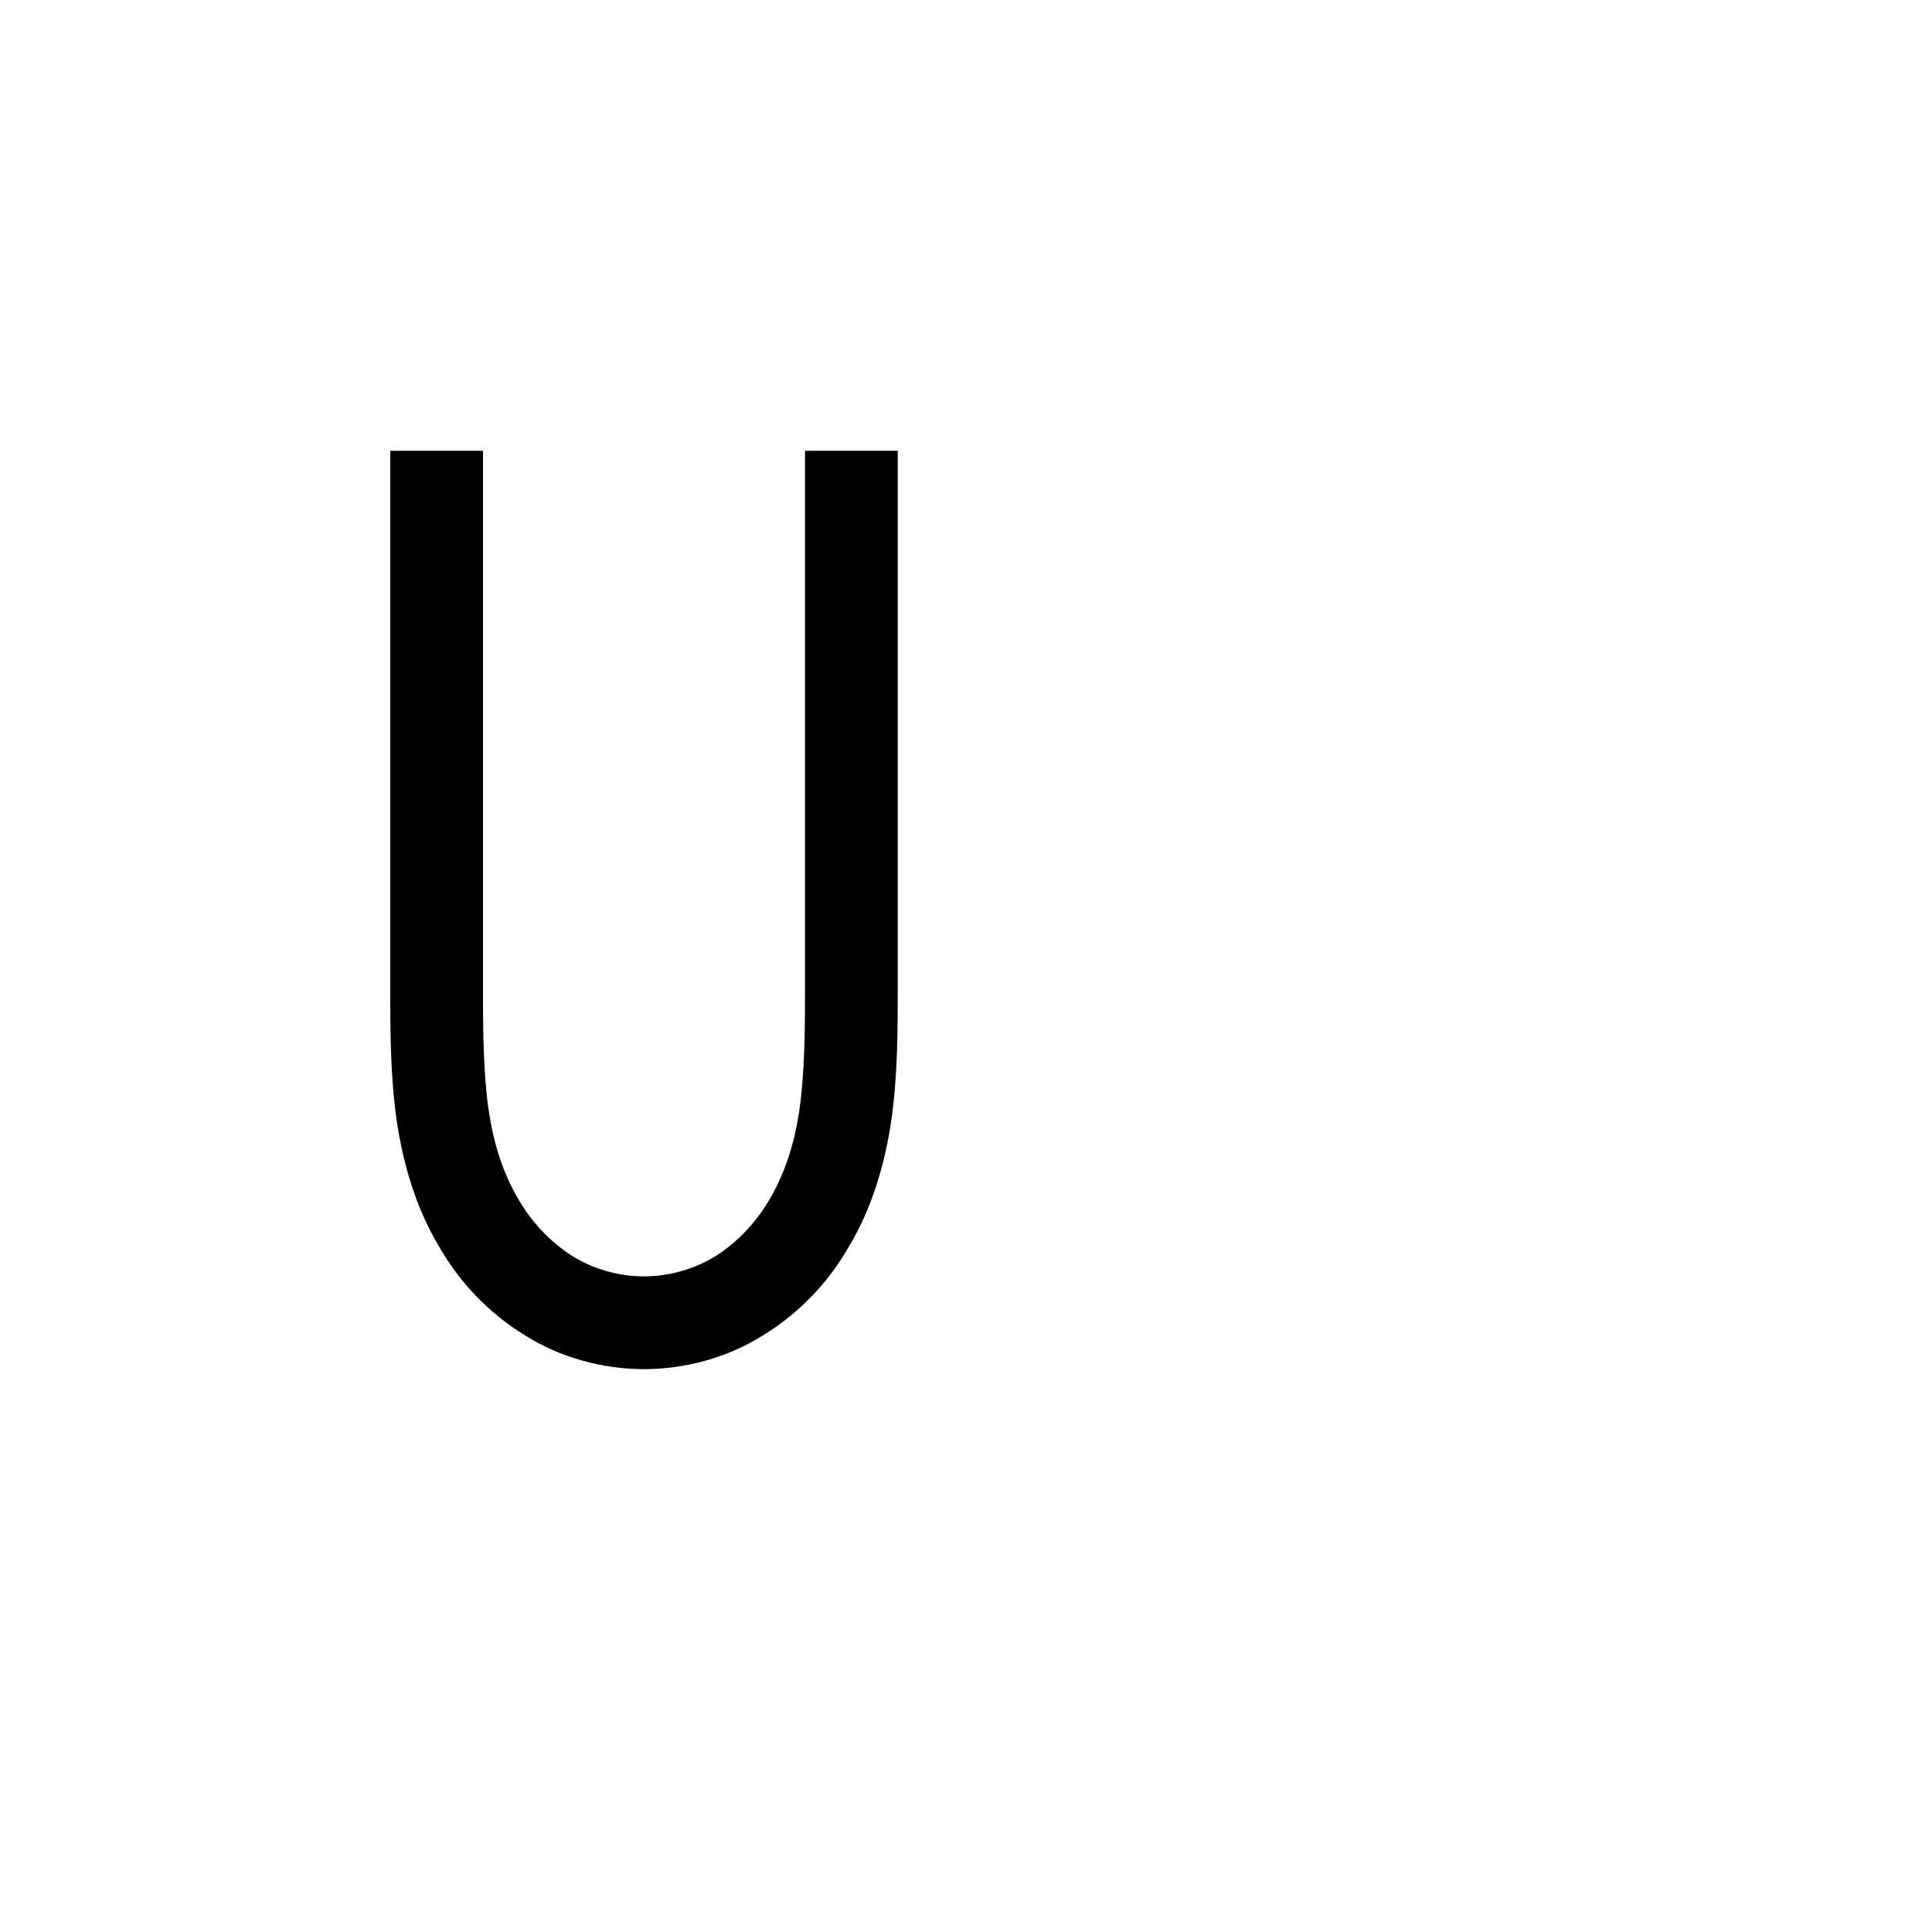
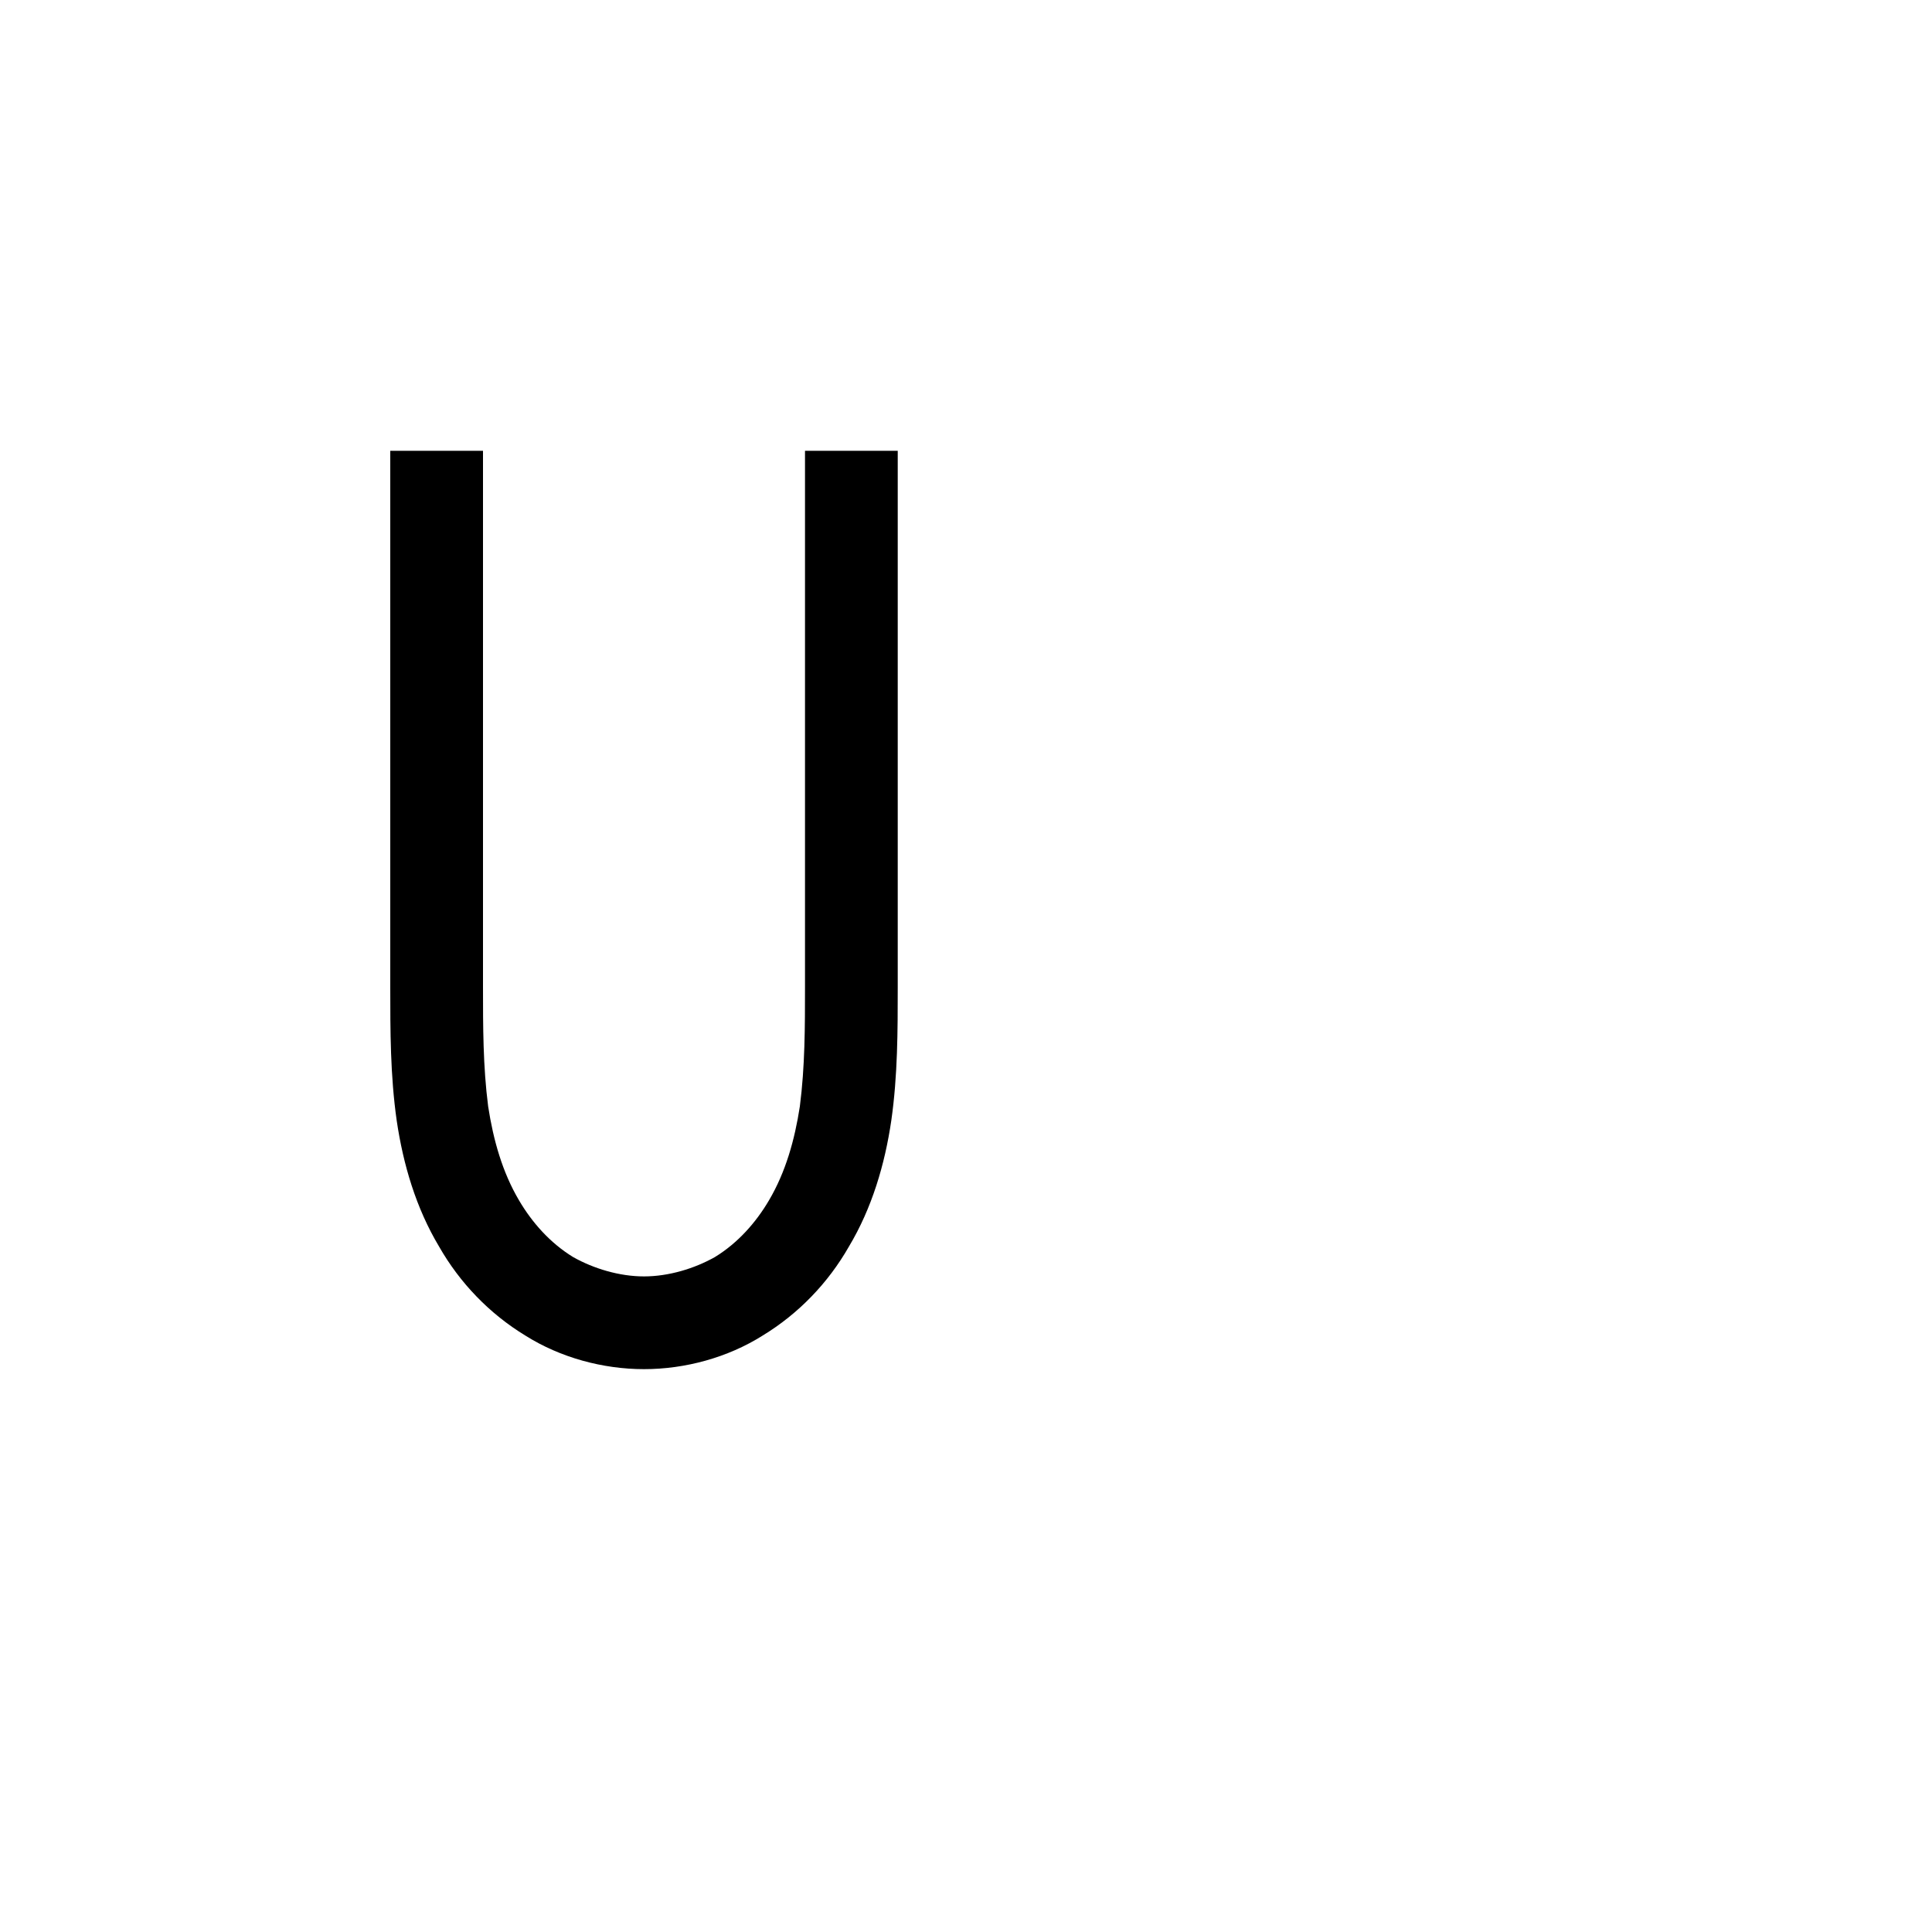
<svg xmlns="http://www.w3.org/2000/svg" viewBox="-0.25 -1.05 1.5 1.5">
-   <path d="M 0.125 -0.7 L 0.125 -0.284 C 0.125 -0.256  0.125 -0.228  0.128 -0.199 C 0.131 -0.171  0.138 -0.143  0.153 -0.118 C 0.163 -0.101  0.177 -0.086  0.194 -0.075 C 0.21 -0.065  0.23 -0.059  0.25 -0.059 C 0.27 -0.059  0.29 -0.065  0.306 -0.075 C 0.323 -0.086  0.337 -0.101  0.347 -0.118 C 0.362 -0.143  0.369 -0.171  0.372 -0.199 C 0.375 -0.228  0.375 -0.256  0.375 -0.284 L 0.375 -0.7 L 0.447 -0.7 L 0.447 -0.284 C 0.447 -0.25  0.447 -0.215  0.442 -0.18 C 0.437 -0.146  0.427 -0.112  0.409 -0.082 C 0.393 -0.054  0.37 -0.03  0.342 -0.013 C 0.315 0.004  0.282 0.013  0.25 0.013 C 0.218 0.013  0.185 0.004  0.158 -0.013 C 0.13 -0.03  0.107 -0.054  0.091 -0.082 C 0.073 -0.112  0.063 -0.146  0.058 -0.18 C 0.053 -0.215  0.053 -0.25  0.053 -0.284 L 0.053 -0.7 L 0.125 -0.7 Z" fill="black" />
+   <path d="M 0.25 0.013 C 0.218 0.013  0.185 0.004  0.158 -0.013 C 0.13 -0.03  0.107 -0.054  0.091 -0.082 C 0.073 -0.112  0.063 -0.146  0.058 -0.18 C 0.053 -0.215  0.053 -0.25  0.053 -0.284 L 0.053 -0.7 L 0.125 -0.7 L 0.125 -0.284 C 0.125 -0.253  0.125 -0.222  0.129 -0.191 L 0.129 -0.191 C 0.133 -0.165  0.14 -0.14  0.153 -0.118 C 0.153 -0.118  0.153 -0.118  0.153 -0.118 C 0.163 -0.101  0.177 -0.085  0.195 -0.074 L 0.195 -0.074 C 0.211 -0.065  0.231 -0.059  0.25 -0.059 C 0.269 -0.059  0.289 -0.065  0.305 -0.074 C 0.323 -0.085  0.337 -0.101  0.347 -0.118 L 0.347 -0.118 C 0.36 -0.14  0.367 -0.165  0.371 -0.191 C 0.371 -0.191  0.371 -0.191  0.371 -0.191 C 0.375 -0.222  0.375 -0.253  0.375 -0.284 L 0.375 -0.7 L 0.447 -0.7 L 0.447 -0.284 C 0.447 -0.25  0.447 -0.215  0.442 -0.18 C 0.437 -0.146  0.427 -0.112  0.409 -0.082 C 0.393 -0.054  0.37 -0.03  0.342 -0.013 C 0.315 0.004  0.282 0.013  0.25 0.013 C 0.25 0.013  0.25 0.013  0.25 0.013 Z" fill="black" />
</svg>
